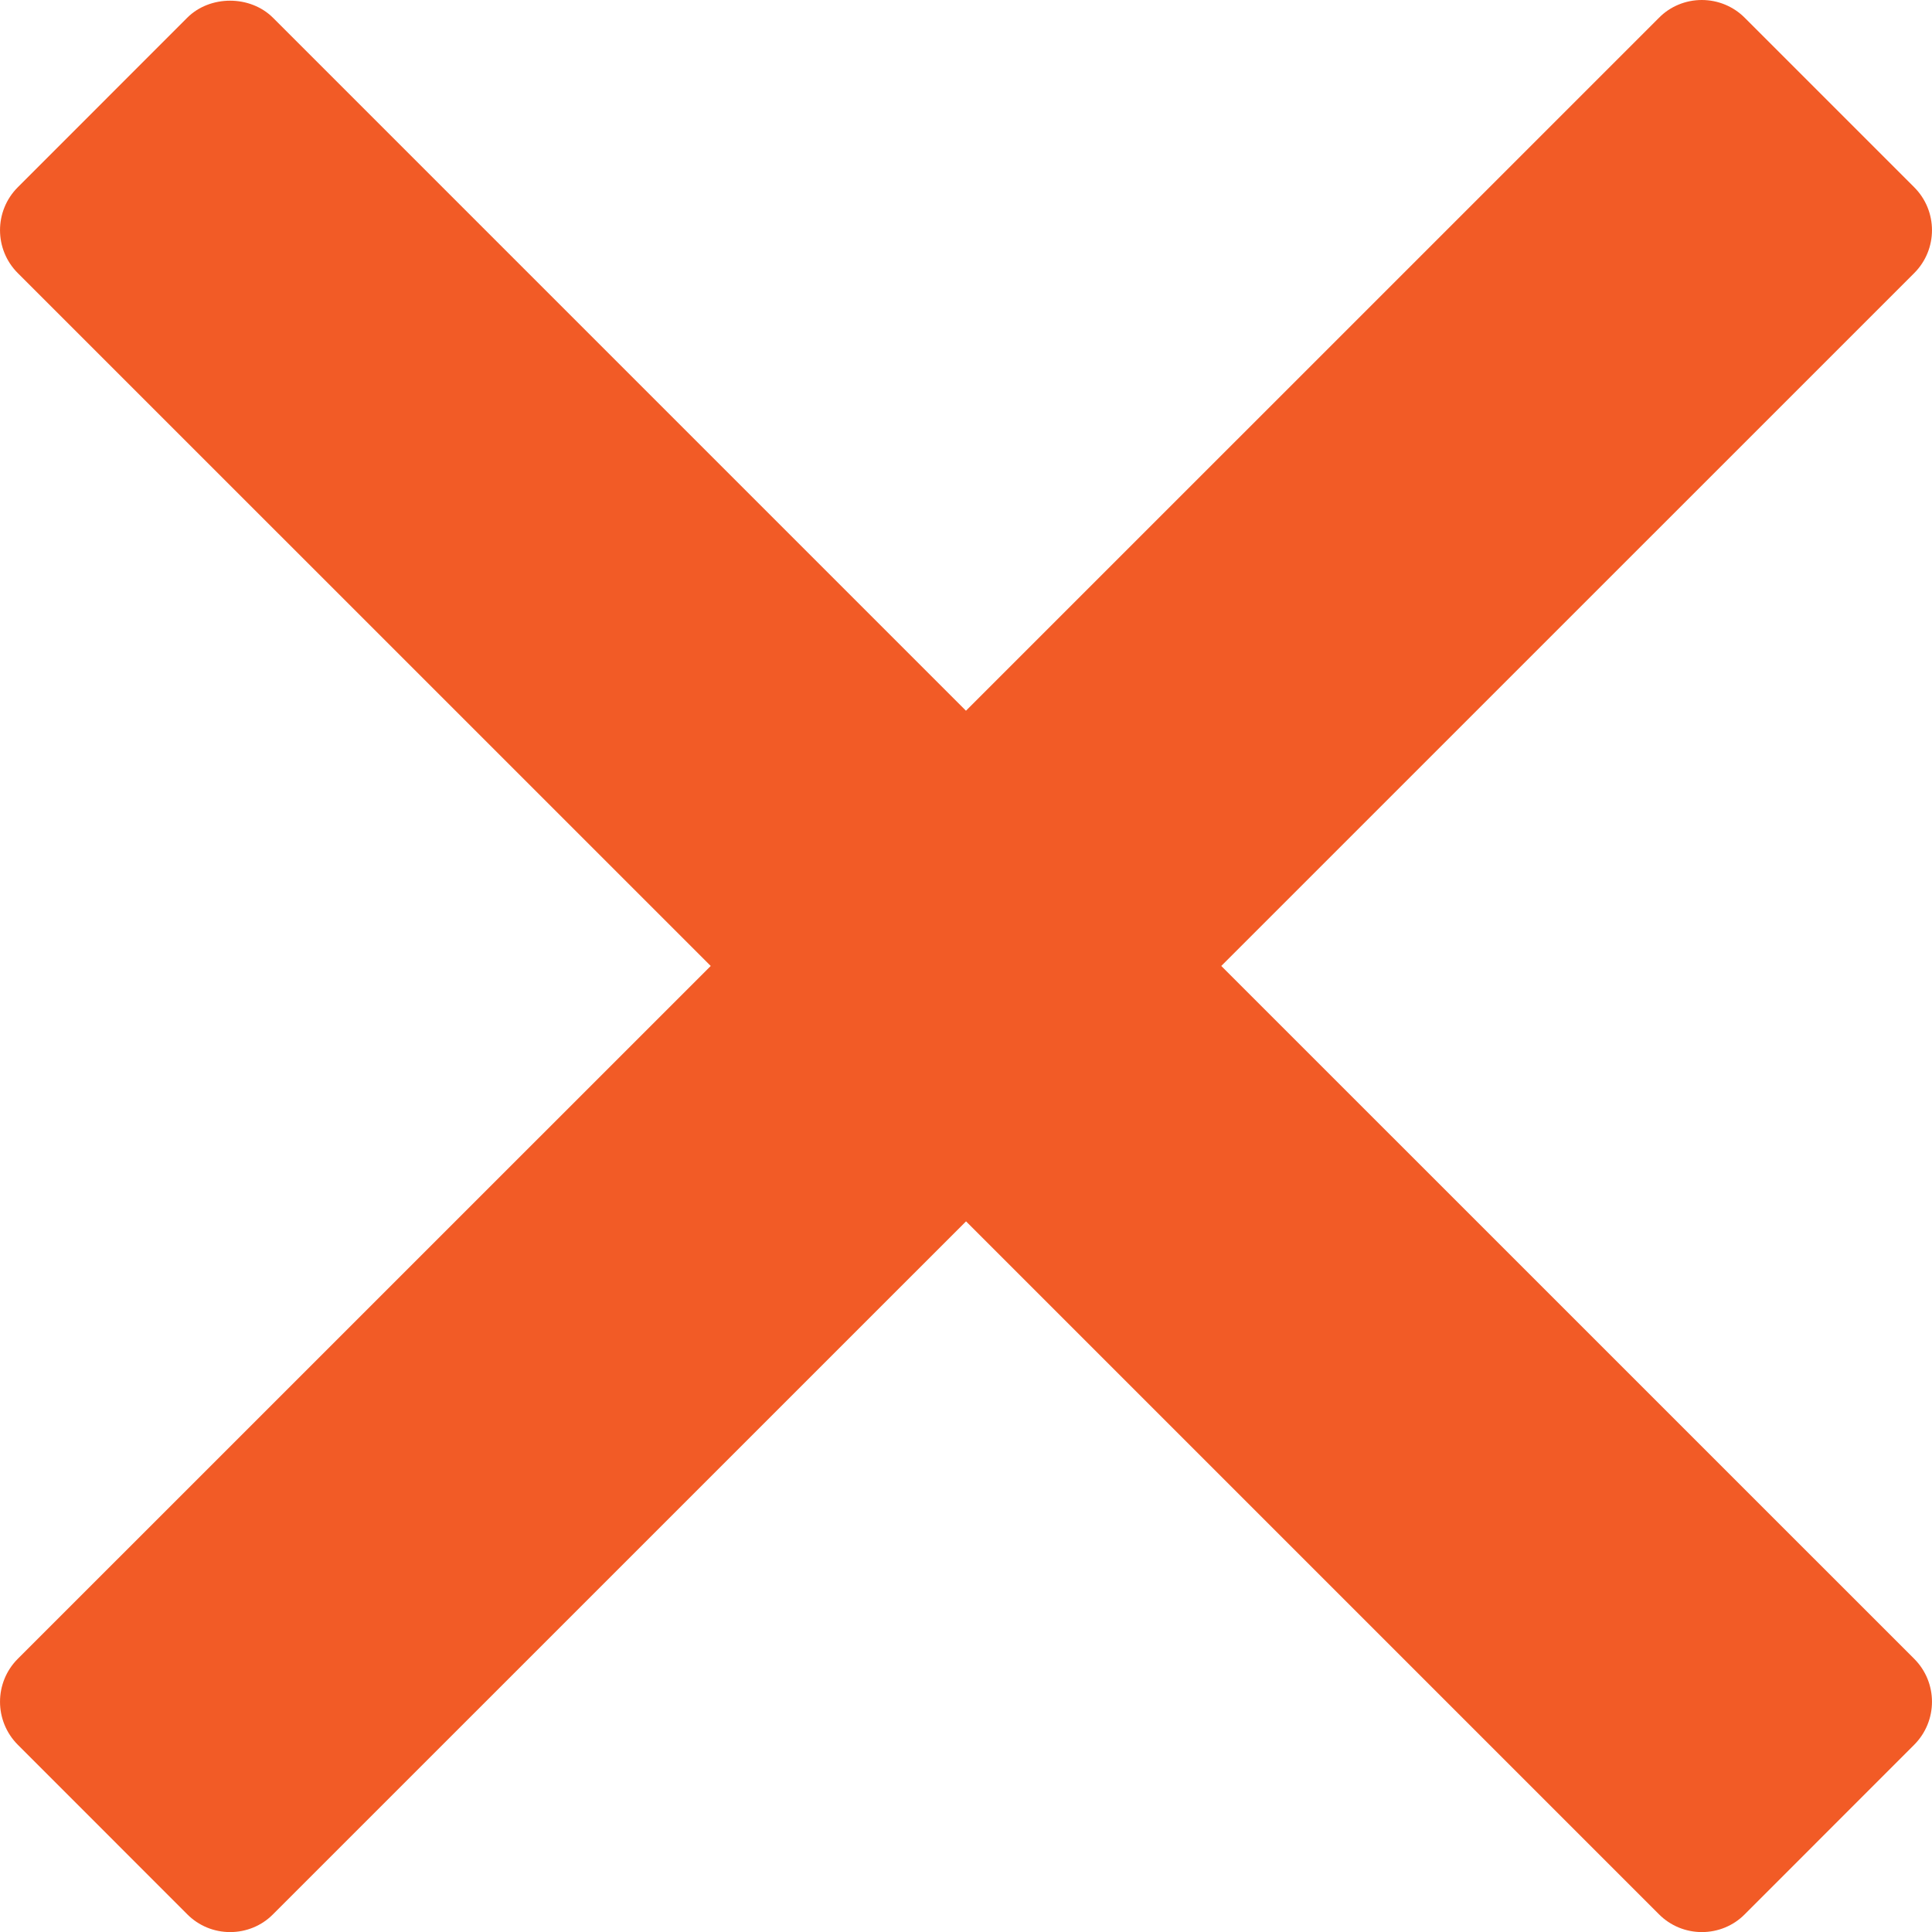
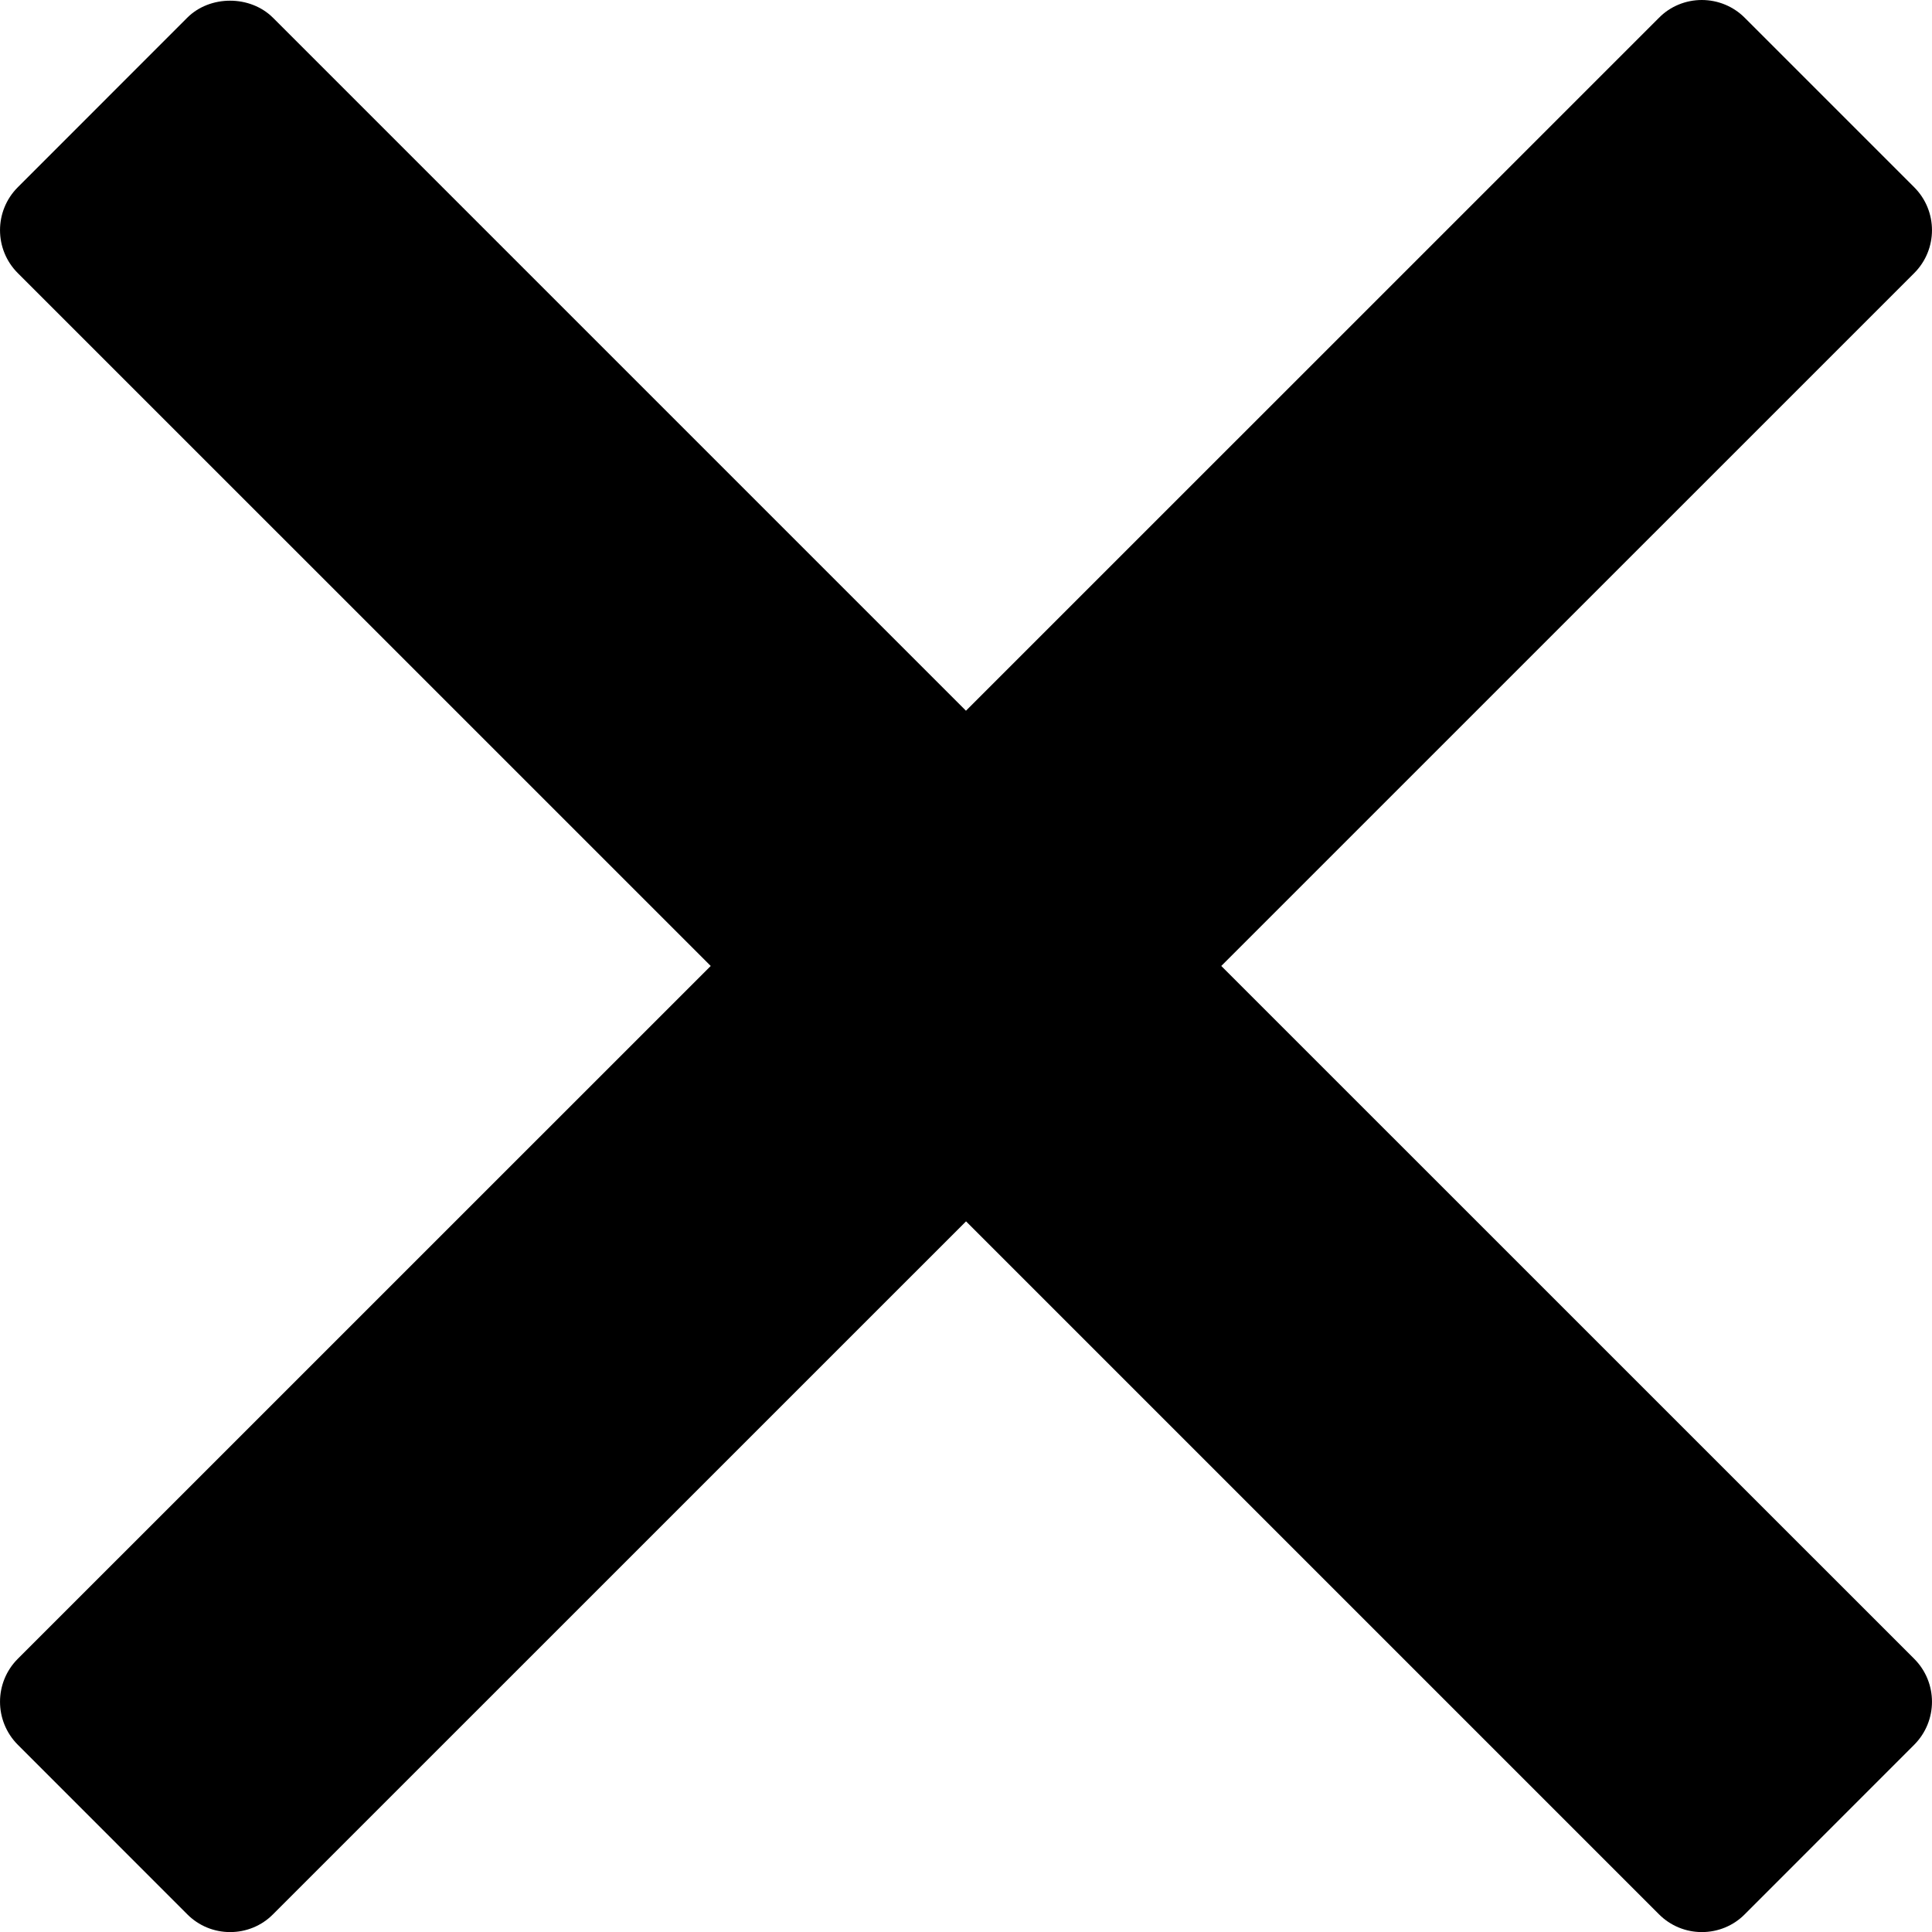
<svg xmlns="http://www.w3.org/2000/svg" version="1.0" id="Layer_1" x="0px" y="0px" width="23.867px" height="23.867px" viewBox="0 0 23.867 23.867" enable-background="new 0 0 23.867 23.867" xml:space="preserve">
-   <path fill="#f25b26" d="M15.087,11.933l8.56-8.559c0.293-0.293,0.293-0.768,0-1.061L21.554,0.22C21.414,0.079,21.223,0,21.023,0 c-0.199,0-0.391,0.079-0.529,0.22l-8.561,8.56l-8.56-8.56c-0.282-0.282-0.78-0.282-1.061,0L0.22,2.313 c-0.293,0.293-0.293,0.768,0,1.061l8.56,8.559l-8.56,8.559c-0.293,0.293-0.293,0.768,0,1.062l2.093,2.094 c0.141,0.142,0.331,0.22,0.53,0.22c0.199,0,0.39-0.078,0.53-0.22l8.561-8.56l8.56,8.56c0.141,0.142,0.332,0.22,0.53,0.22 c0.199,0,0.39-0.078,0.53-0.22l2.093-2.094c0.293-0.294,0.293-0.769,0-1.062L15.087,11.933z" />
+   <path d="M15.087,11.933l8.56-8.559c0.293-0.293,0.293-0.768,0-1.061L21.554,0.22C21.414,0.079,21.223,0,21.023,0 c-0.199,0-0.391,0.079-0.529,0.22l-8.561,8.56l-8.56-8.56c-0.282-0.282-0.78-0.282-1.061,0L0.22,2.313 c-0.293,0.293-0.293,0.768,0,1.061l8.56,8.559l-8.56,8.559c-0.293,0.293-0.293,0.768,0,1.062l2.093,2.094 c0.141,0.142,0.331,0.22,0.53,0.22c0.199,0,0.39-0.078,0.53-0.22l8.561-8.56l8.56,8.56c0.141,0.142,0.332,0.22,0.53,0.22 c0.199,0,0.39-0.078,0.53-0.22l2.093-2.094c0.293-0.294,0.293-0.769,0-1.062L15.087,11.933z" />
</svg>
